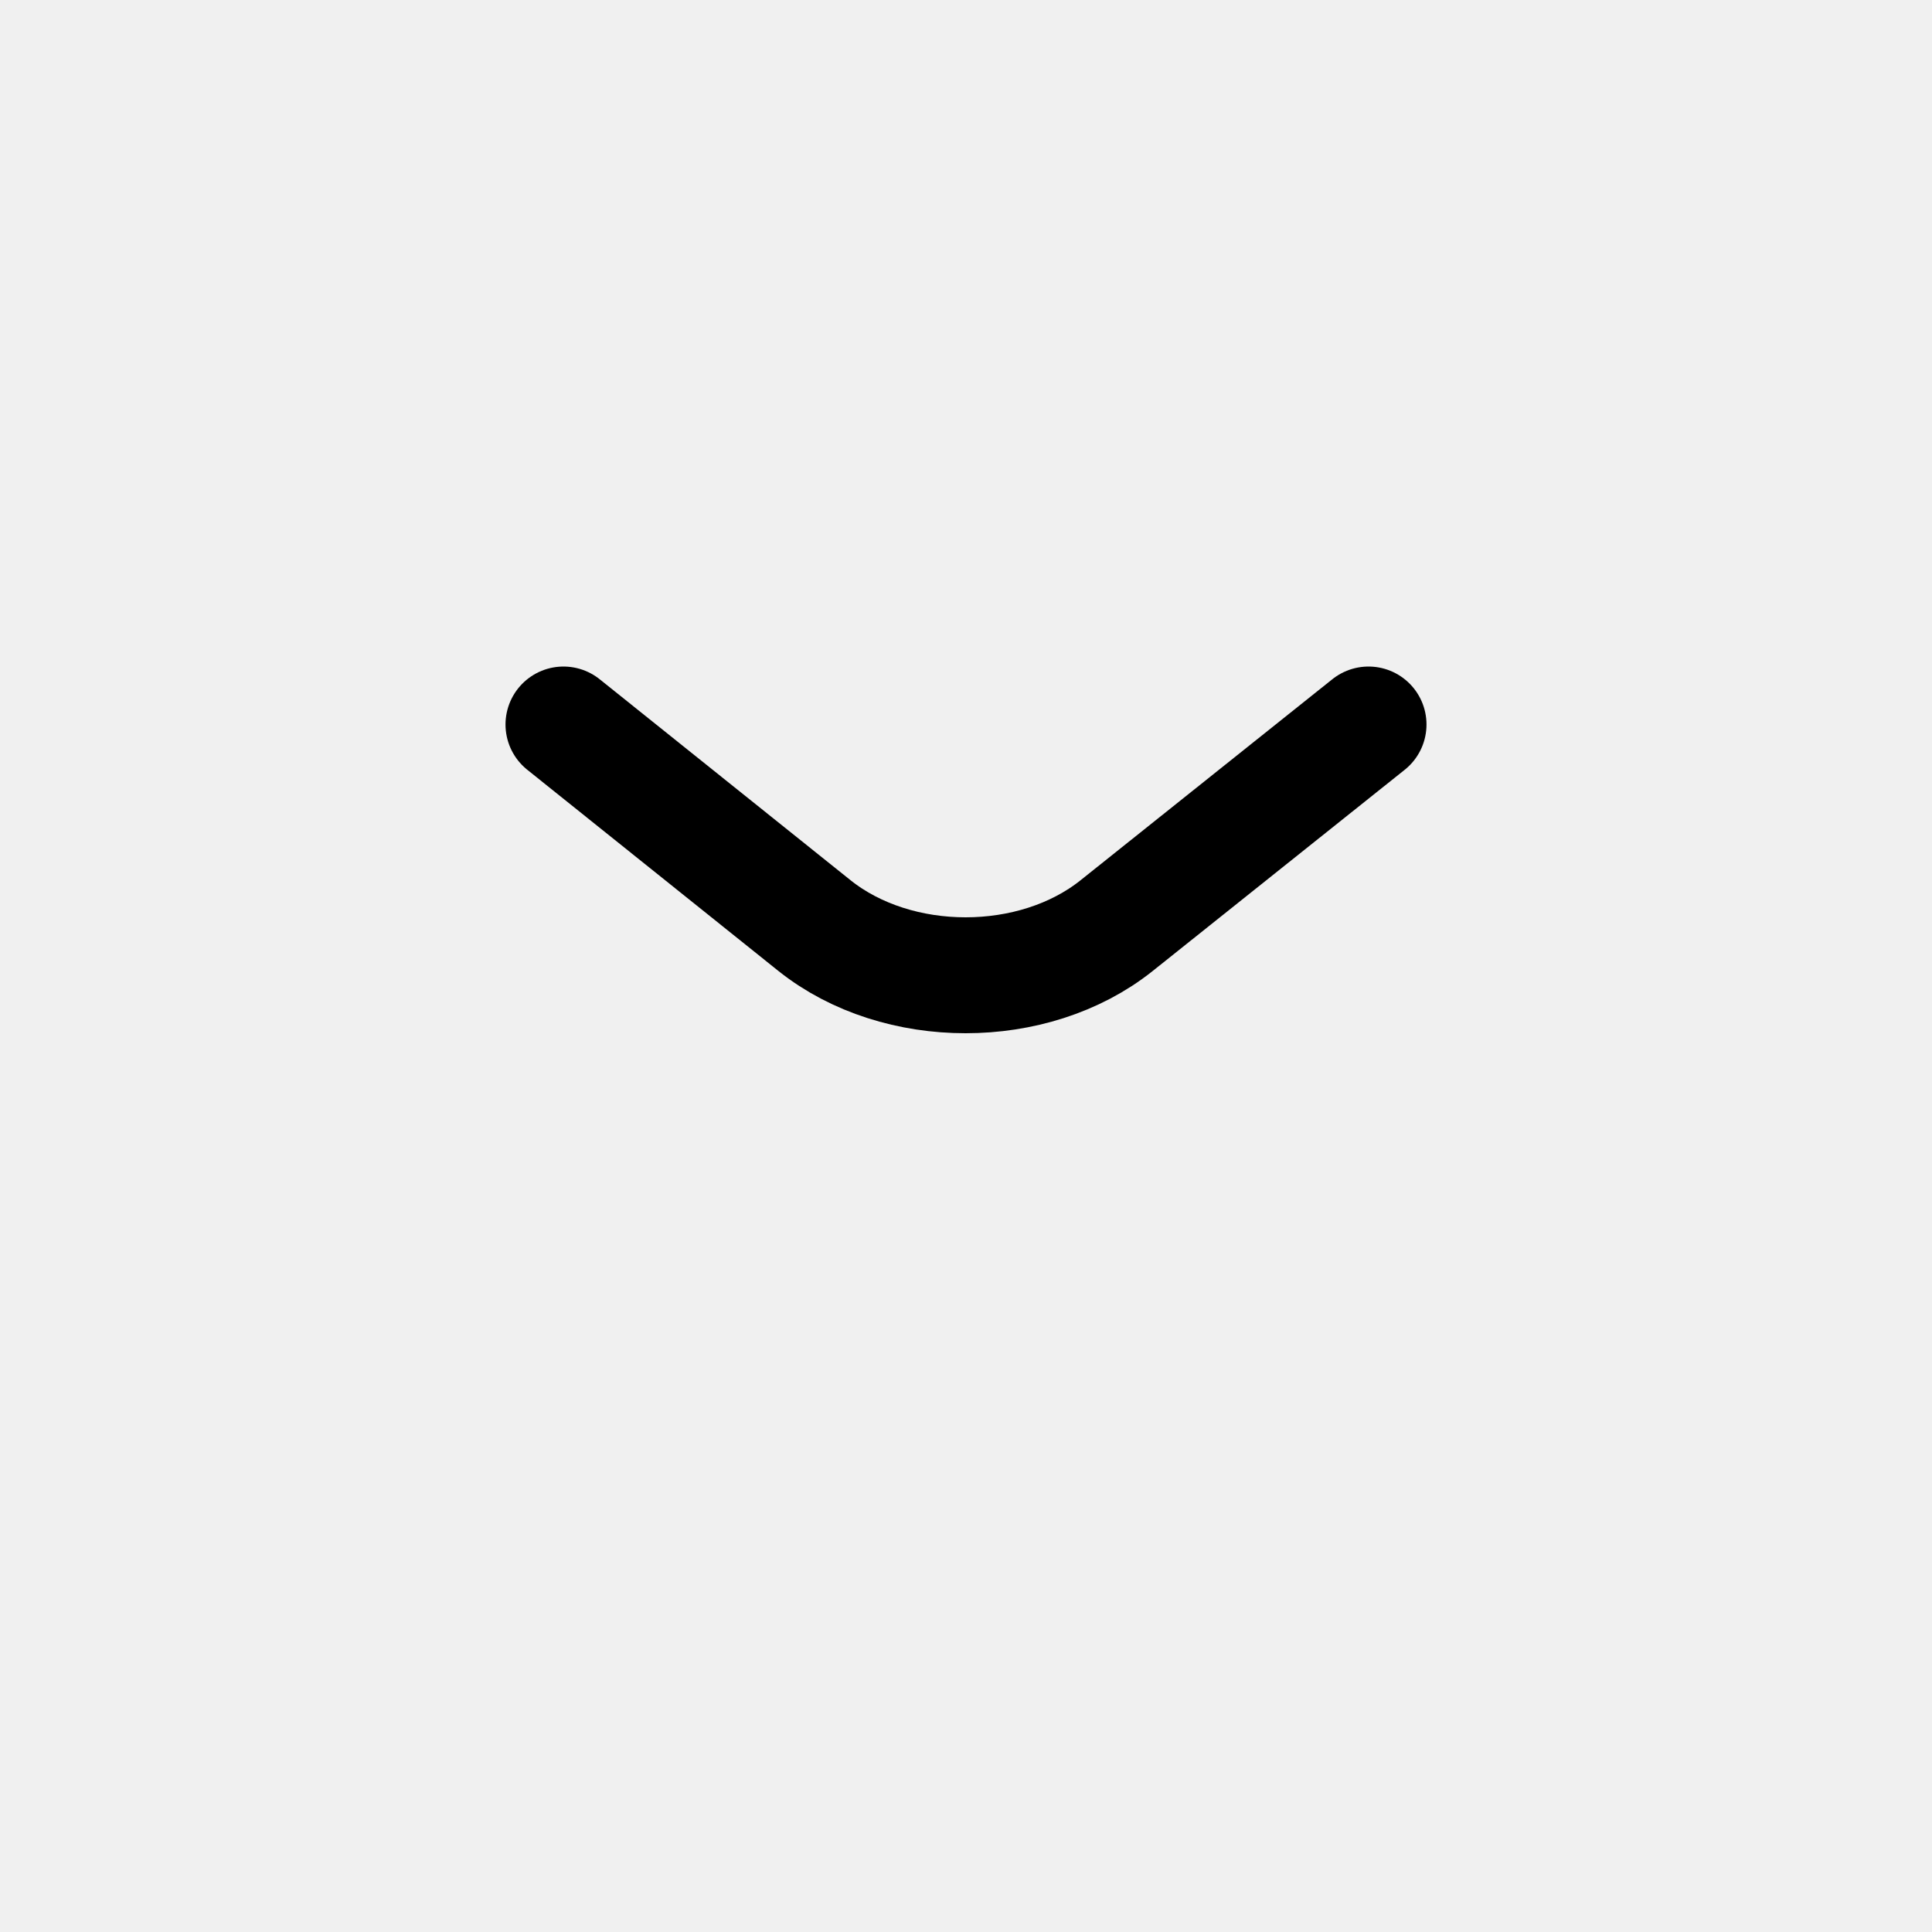
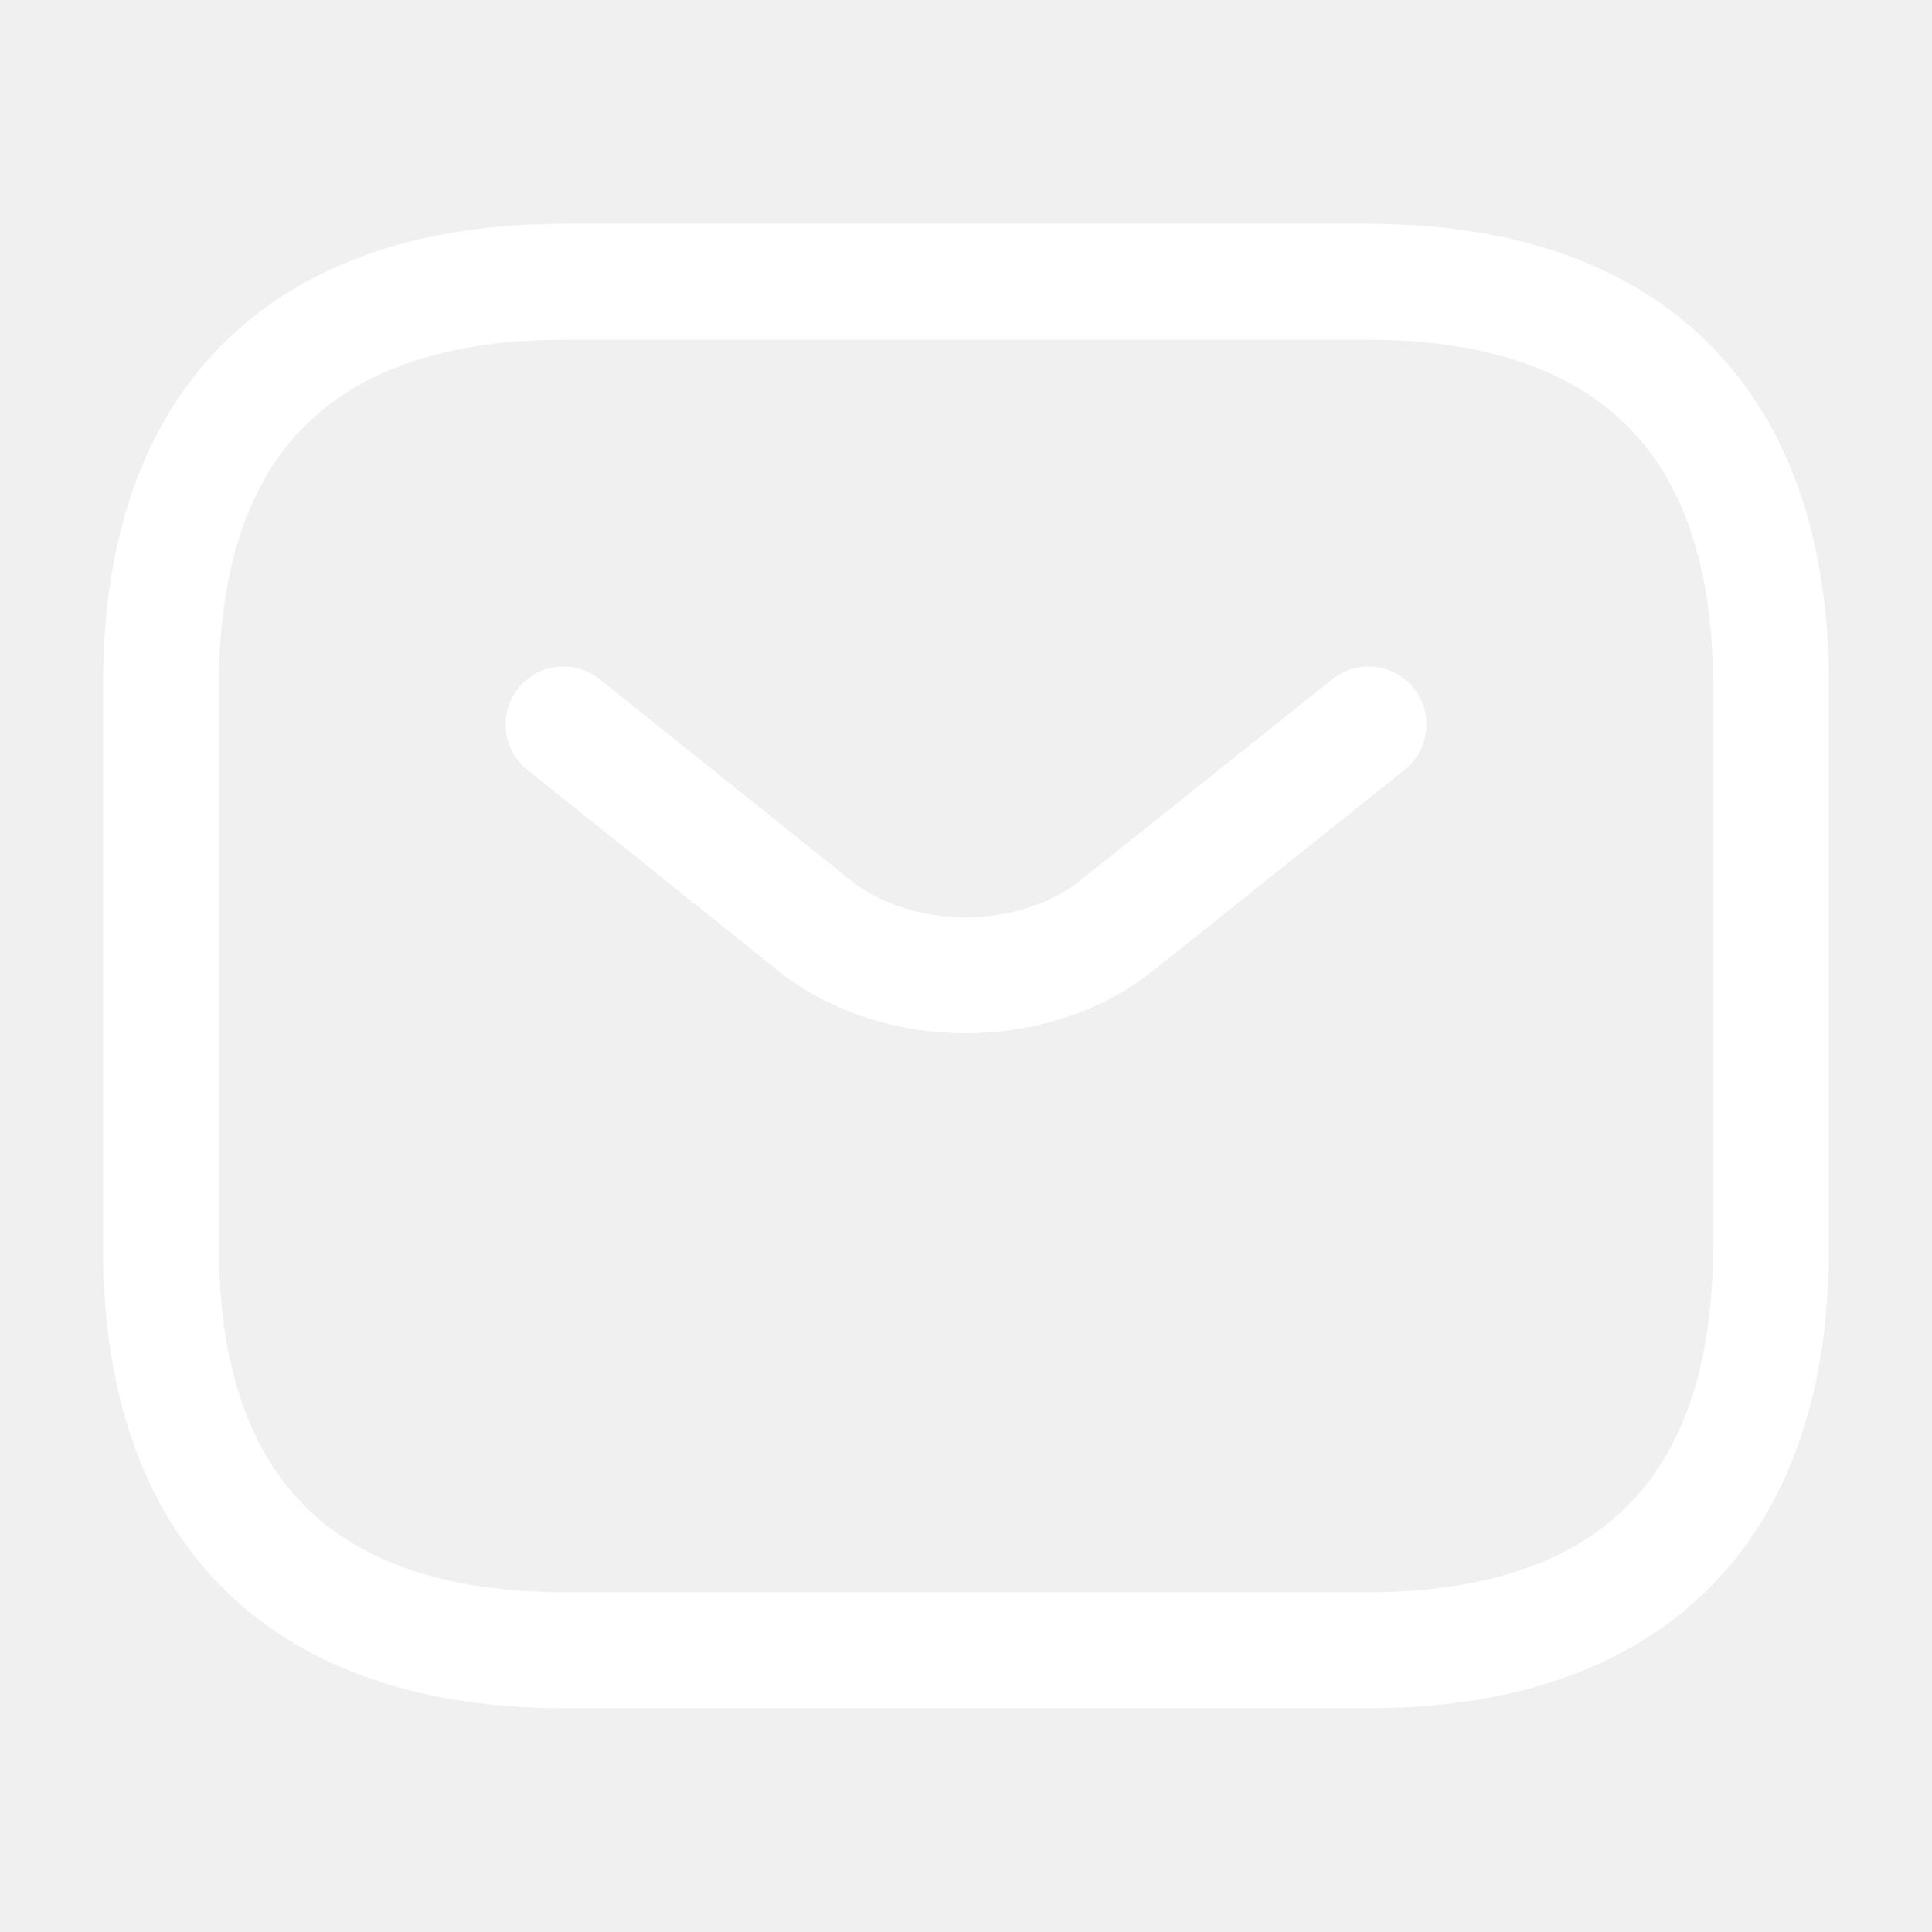
<svg xmlns="http://www.w3.org/2000/svg" width="20" height="20" viewBox="0 0 20 20" fill="none">
-   <path d="M14.167 17.083H5.833C3.333 17.083 1.667 15.833 1.667 12.917V7.083C1.667 4.167 3.333 2.917 5.833 2.917H14.167C16.667 2.917 18.333 4.167 18.333 7.083V12.917C18.333 15.833 16.667 17.083 14.167 17.083Z" stroke="currenColor" stroke-width="1.2" stroke-miterlimit="10" stroke-linecap="round" stroke-linejoin="round" />
-   <path d="M14.167 7.5L11.558 9.583C10.7 10.267 9.292 10.267 8.433 9.583L5.833 7.5" stroke="currentColor" stroke-width="1.2" stroke-miterlimit="10" stroke-linecap="round" stroke-linejoin="round" />
+   <path d="M14.167 17.083H5.833C3.333 17.083 1.667 15.833 1.667 12.917V7.083C1.667 4.167 3.333 2.917 5.833 2.917H14.167C16.667 2.917 18.333 4.167 18.333 7.083V12.917C18.333 15.833 16.667 17.083 14.167 17.083Z" stroke="white" stroke-width="1.2" stroke-miterlimit="10" stroke-linecap="round" stroke-linejoin="round" />
+   <path d="M14.167 7.5L11.558 9.583C10.7 10.267 9.292 10.267 8.433 9.583L5.833 7.5" stroke="white" stroke-width="1.2" stroke-miterlimit="10" stroke-linecap="round" stroke-linejoin="round" />
</svg>
